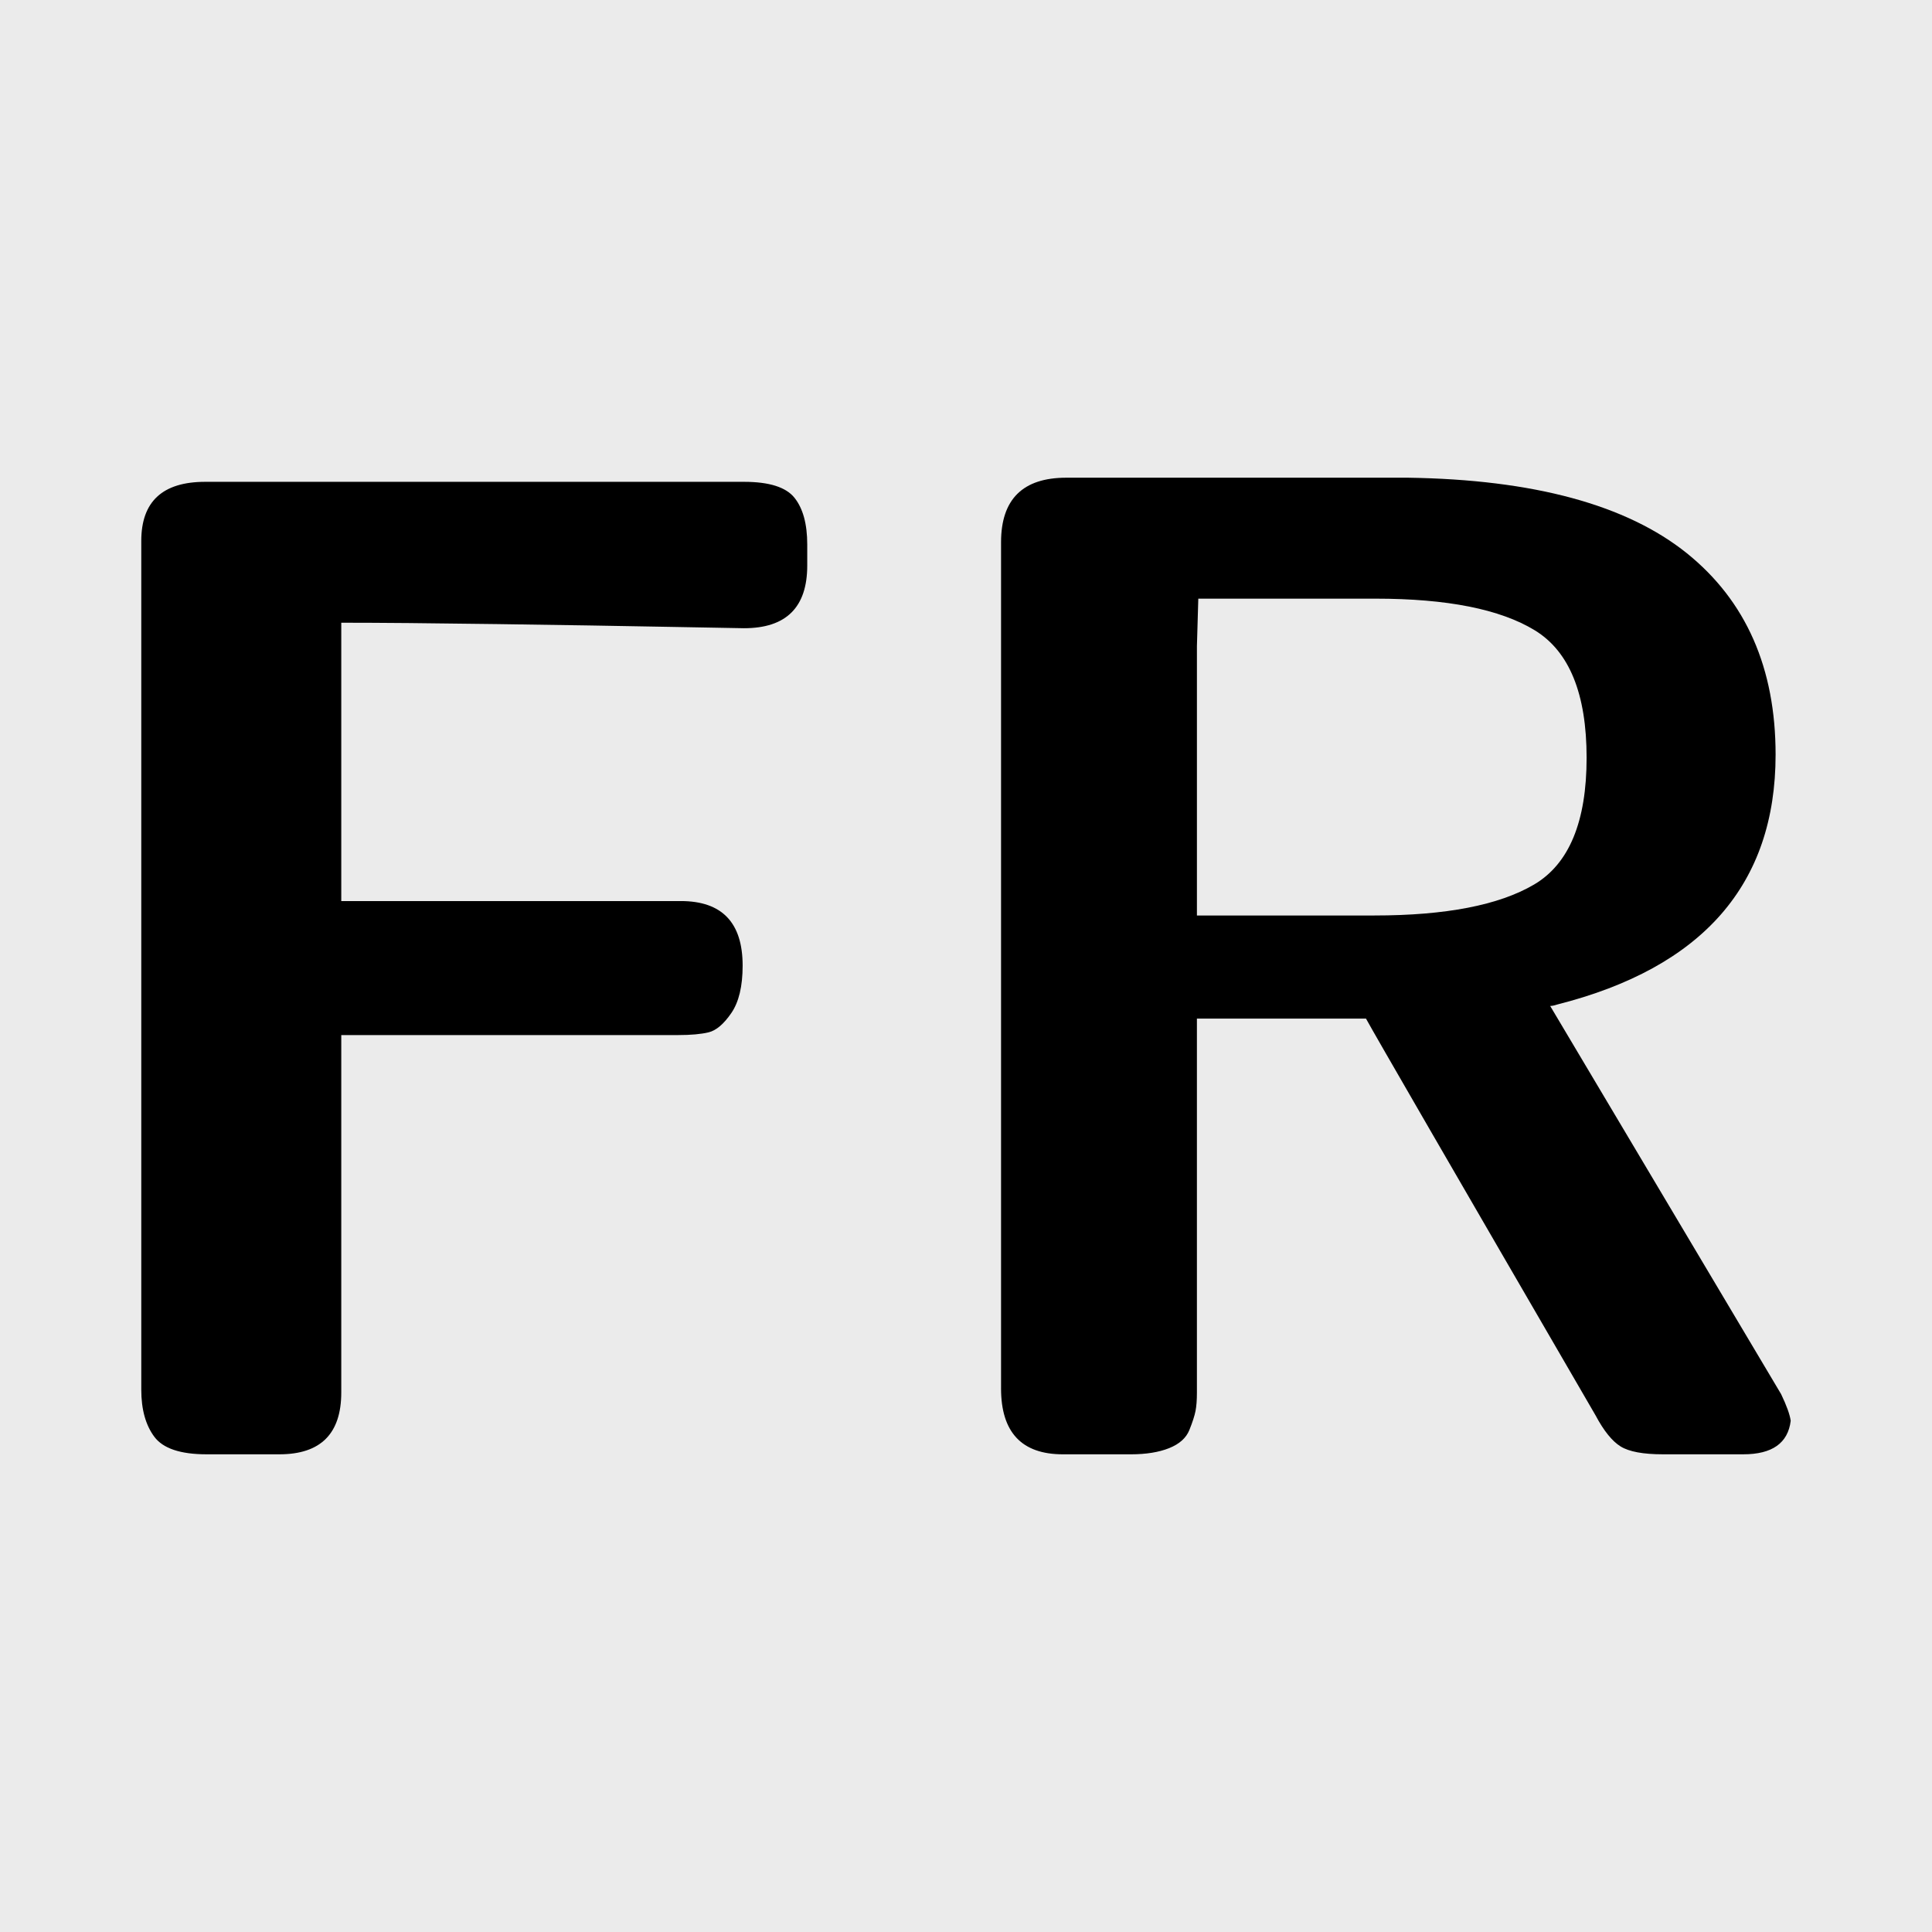
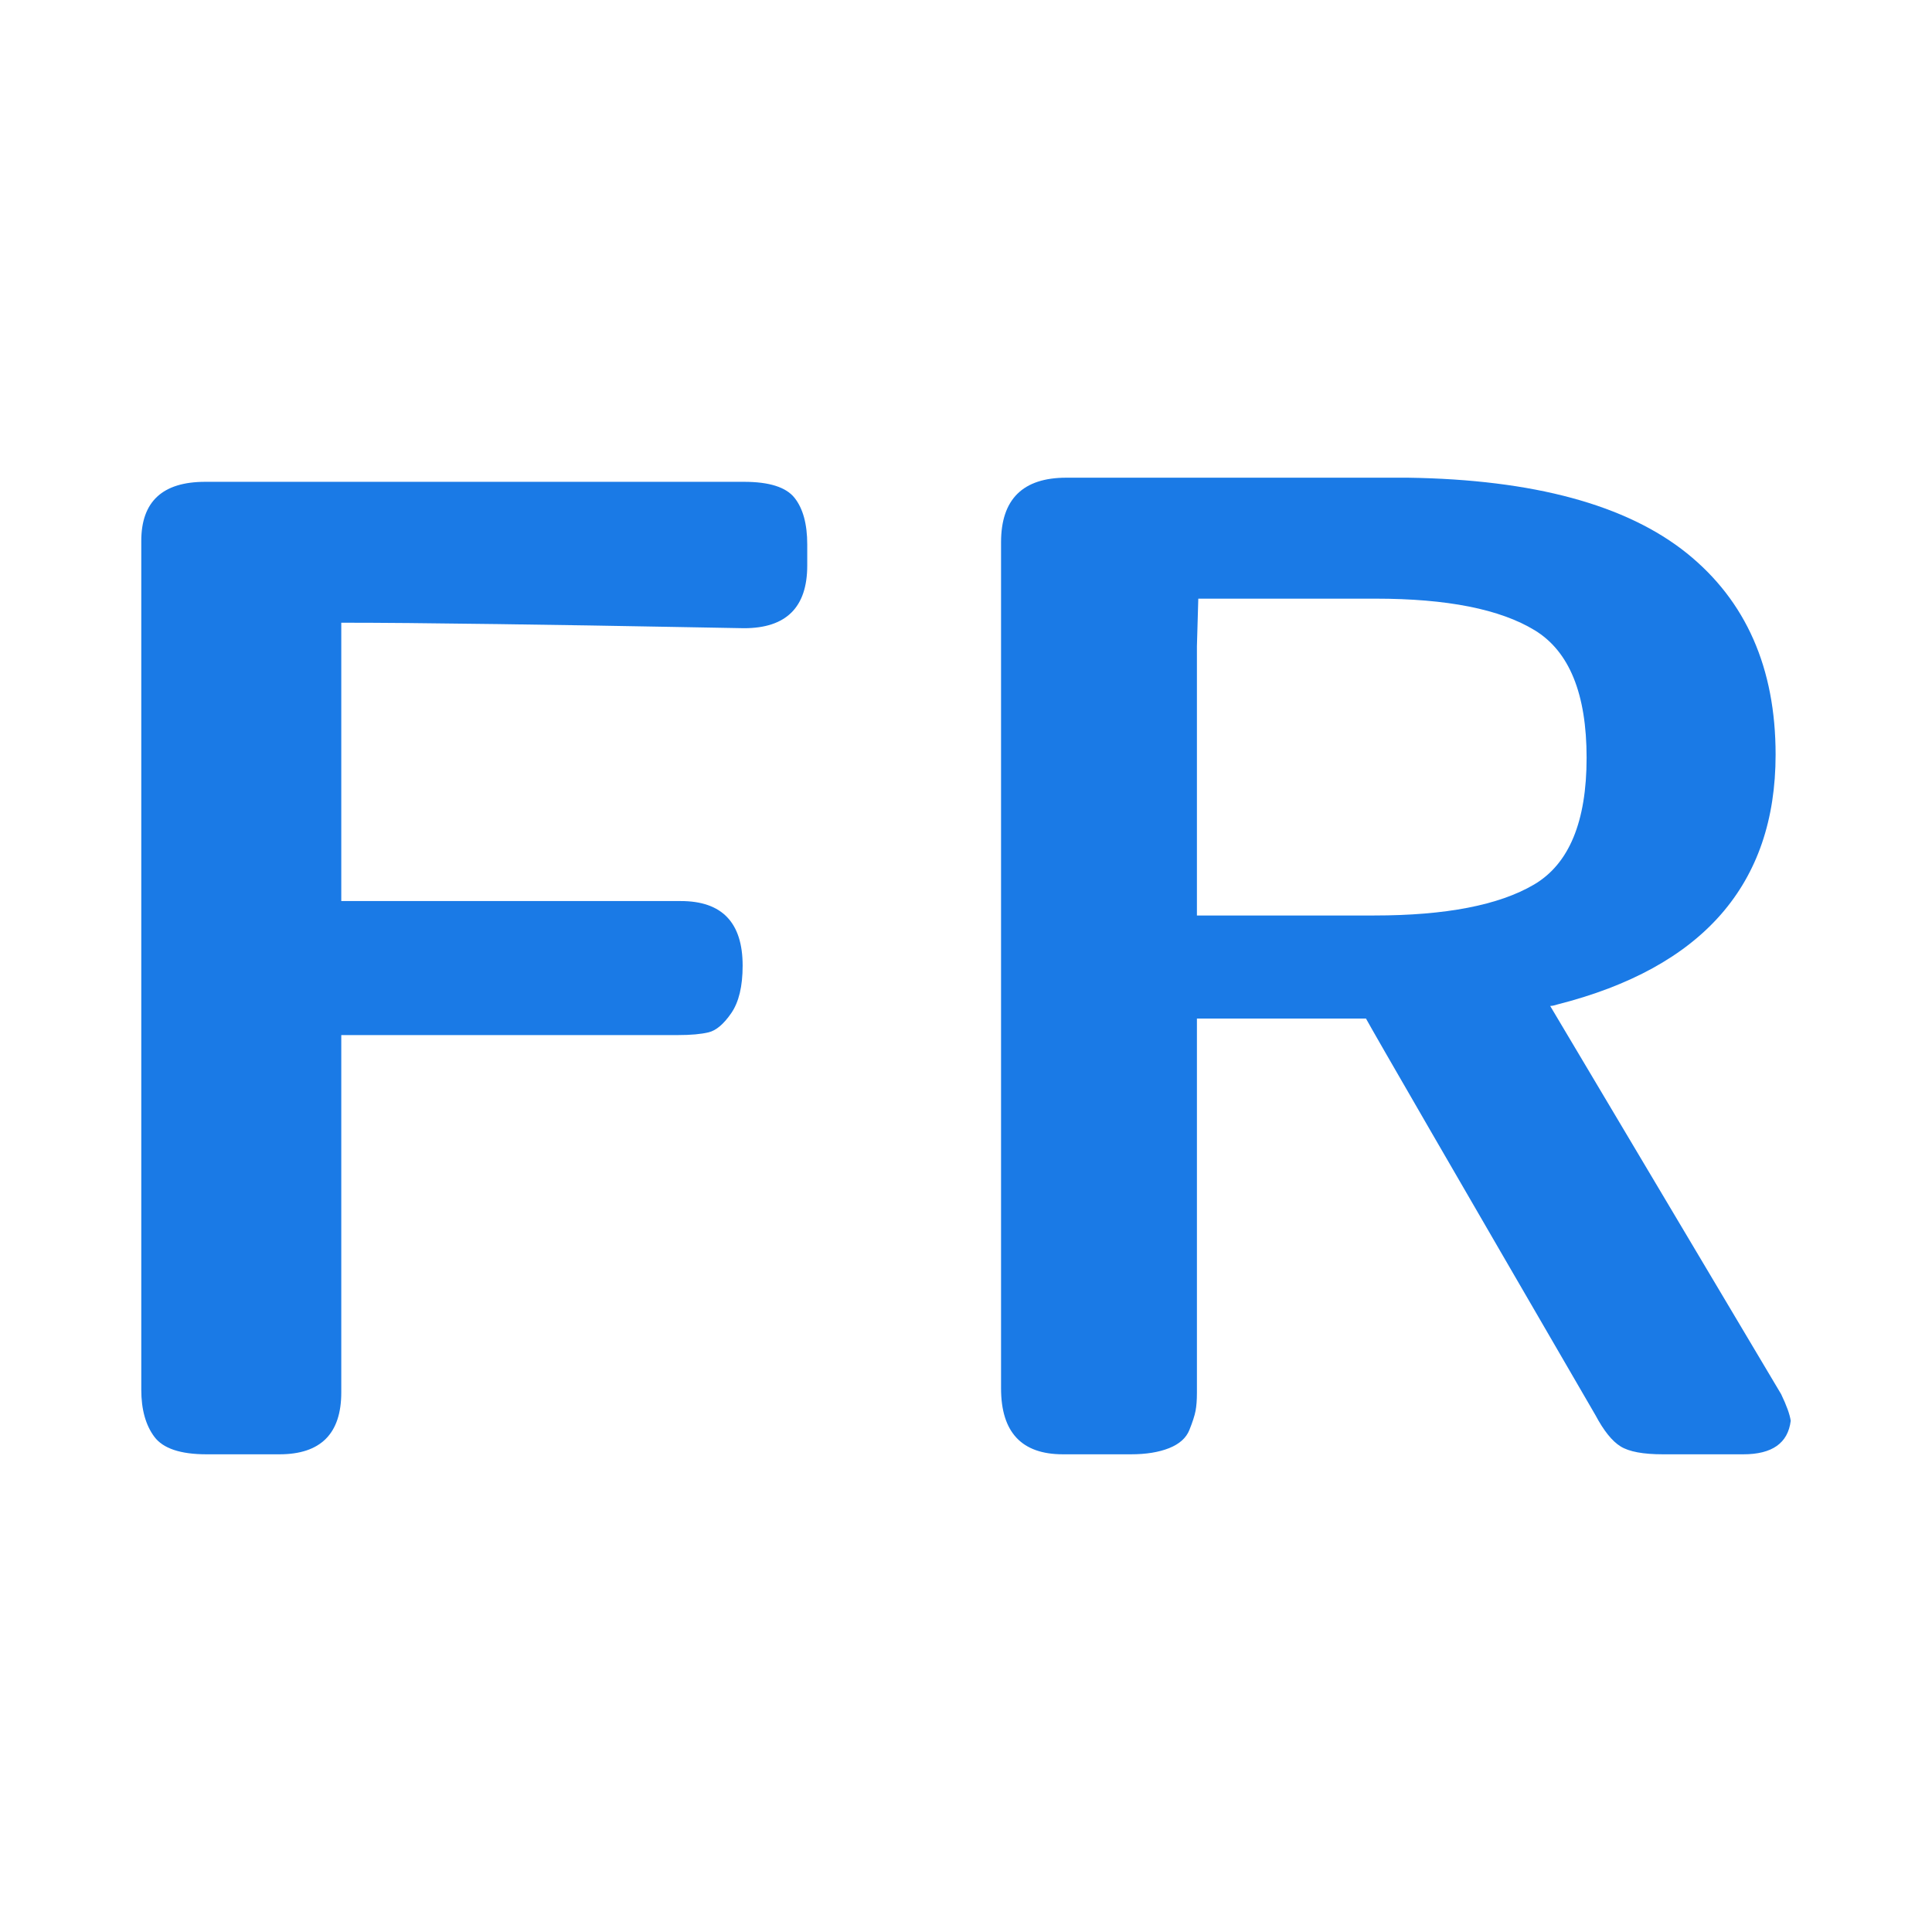
- <svg xmlns="http://www.w3.org/2000/svg" width="100%" height="100%" viewBox="0 0 240 240" version="1.1" xml:space="preserve" style="fill-rule:evenodd;clip-rule:evenodd;stroke-linejoin:round;stroke-miterlimit:2;">
-   <g id="Background">
-     <rect x="0" y="0" width="240" height="240" style="fill:#ebebeb;" />
-   </g>
-   <g>
-     <g>
-       <path d="M17.55,172.634l0,-105.438c0,-4.895 2.647,-7.342 7.94,-7.342l66.934,0c3.13,0 5.222,0.663 6.275,1.988c1.053,1.325 1.579,3.256 1.579,5.793l0,2.623c0,5.187 -2.618,7.781 -7.854,7.781c-0.341,0 -3.486,-0.057 -9.434,-0.171c-5.948,-0.114 -13.005,-0.228 -21.173,-0.341c-8.168,-0.114 -14.642,-0.171 -19.423,-0.171l0,34.577l42.175,0c5.122,0 7.684,2.675 7.684,8.025c0,2.561 -0.47,4.525 -1.409,5.891c-0.939,1.366 -1.878,2.163 -2.817,2.39c-0.939,0.228 -2.206,0.341 -3.799,0.341l-41.834,0l0,44.395c0,5.122 -2.561,7.684 -7.684,7.684l-9.05,0c-3.244,0 -5.407,-0.726 -6.488,-2.177c-1.081,-1.451 -1.622,-3.401 -1.622,-5.848Z" style="fill-rule:nonzero;" />
-       <path d="M124.354,172.463l0,-105.096c0,-5.35 2.704,-8.025 8.111,-8.025l42.431,0c15.595,0.228 27.149,3.358 34.662,9.391c7.342,5.919 11.013,14.258 11.013,25.015c0,16.109 -9.05,26.457 -27.149,31.043c-0.341,0.115 -0.626,0.172 -0.854,0.172l28.686,48.217c0.683,1.418 1.081,2.523 1.195,3.316c-0.341,2.776 -2.305,4.163 -5.891,4.163l-9.989,0c-2.447,0 -4.198,-0.325 -5.251,-0.976c-1.053,-0.652 -2.092,-1.941 -3.116,-3.867c-17.929,-30.874 -27.434,-47.302 -28.515,-49.284l-21.002,0l0,46.48c0,0.906 -0.057,1.657 -0.171,2.252c-0.114,0.595 -0.37,1.388 -0.768,2.38c-0.398,0.991 -1.238,1.741 -2.519,2.252c-1.281,0.51 -2.86,0.764 -4.738,0.764l-8.452,0c-5.122,0 -7.684,-2.732 -7.684,-8.196Zm24.332,-58.738l22.027,0c8.879,0 15.496,-1.281 19.85,-3.842c4.354,-2.561 6.531,-7.812 6.531,-15.752c0,-7.94 -2.149,-13.219 -6.446,-15.837c-4.297,-2.618 -10.885,-3.927 -19.764,-3.927l-22.027,0l-0.171,5.891l0,33.467Z" style="fill-rule:nonzero;" />
-     </g>
-   </g>
+ <svg xmlns="http://www.w3.org/2000/svg" width="100%" height="100%" viewBox="0 0 1000 1000" version="1.1" xml:space="preserve" style="fill-rule:evenodd;clip-rule:evenodd;stroke-linejoin:round;stroke-miterlimit:2;">
+   <path d="M73.126,719.307l0,-439.325c0,-20.395 11.028,-30.593 33.083,-30.593l278.891,0c13.043,0 21.759,2.761 26.146,8.282c4.387,5.521 6.581,13.568 6.581,24.14l0,10.928c0,21.614 -10.909,32.421 -32.727,32.421c-1.423,0 -14.526,-0.237 -39.308,-0.711c-24.782,-0.474 -54.189,-0.949 -88.221,-1.423c-34.031,-0.474 -61.007,-0.711 -80.928,-0.711l0,144.07l175.73,0c21.344,0 32.016,11.146 32.016,33.438c0,10.672 -1.957,18.854 -5.87,24.545c-3.913,5.692 -7.826,9.012 -11.739,9.96c-3.913,0.949 -9.19,1.423 -15.83,1.423l-174.307,0l0,184.979c0,21.344 -10.672,32.016 -32.016,32.016l-37.707,0c-13.518,0 -22.529,-3.024 -27.035,-9.071c-4.506,-6.047 -6.759,-14.17 -6.759,-24.367Z" style="fill:#1a7ae6;fill-rule:nonzero;" />
+   <path d="M518.142,718.595l0,-437.902c0,-22.292 11.265,-33.438 33.794,-33.438l176.797,0c64.98,0.949 113.122,13.992 144.426,39.13c30.593,24.664 45.889,59.407 45.889,104.229c0,67.122 -37.707,110.237 -113.122,129.346c-1.423,0.478 -2.609,0.717 -3.557,0.717l119.525,200.903c2.846,5.907 4.506,10.513 4.98,13.818c-1.423,11.565 -9.605,17.347 -24.545,17.347l-41.62,0c-10.198,0 -17.49,-1.356 -21.877,-4.069c-4.387,-2.716 -8.715,-8.087 -12.984,-16.113c-74.703,-128.64 -114.307,-197.09 -118.813,-205.35l-87.509,0l0,193.666c0,3.776 -0.237,6.903 -0.711,9.382c-0.474,2.479 -1.541,5.784 -3.202,9.916c-1.66,4.128 -5.158,7.255 -10.494,9.382c-5.336,2.123 -11.917,3.185 -19.743,3.185l-35.217,0c-21.344,0 -32.016,-11.383 -32.016,-34.15Zm101.383,-244.741l91.778,0c36.996,0 64.565,-5.336 82.707,-16.008c18.142,-10.672 27.213,-32.549 27.213,-65.632c0,-33.083 -8.953,-55.079 -26.858,-65.988c-17.905,-10.909 -45.355,-16.364 -82.351,-16.364l-91.778,0l-0.711,24.545l0,139.446Z" style="fill:#1a7ae6;fill-rule:nonzero;" />
</svg>
